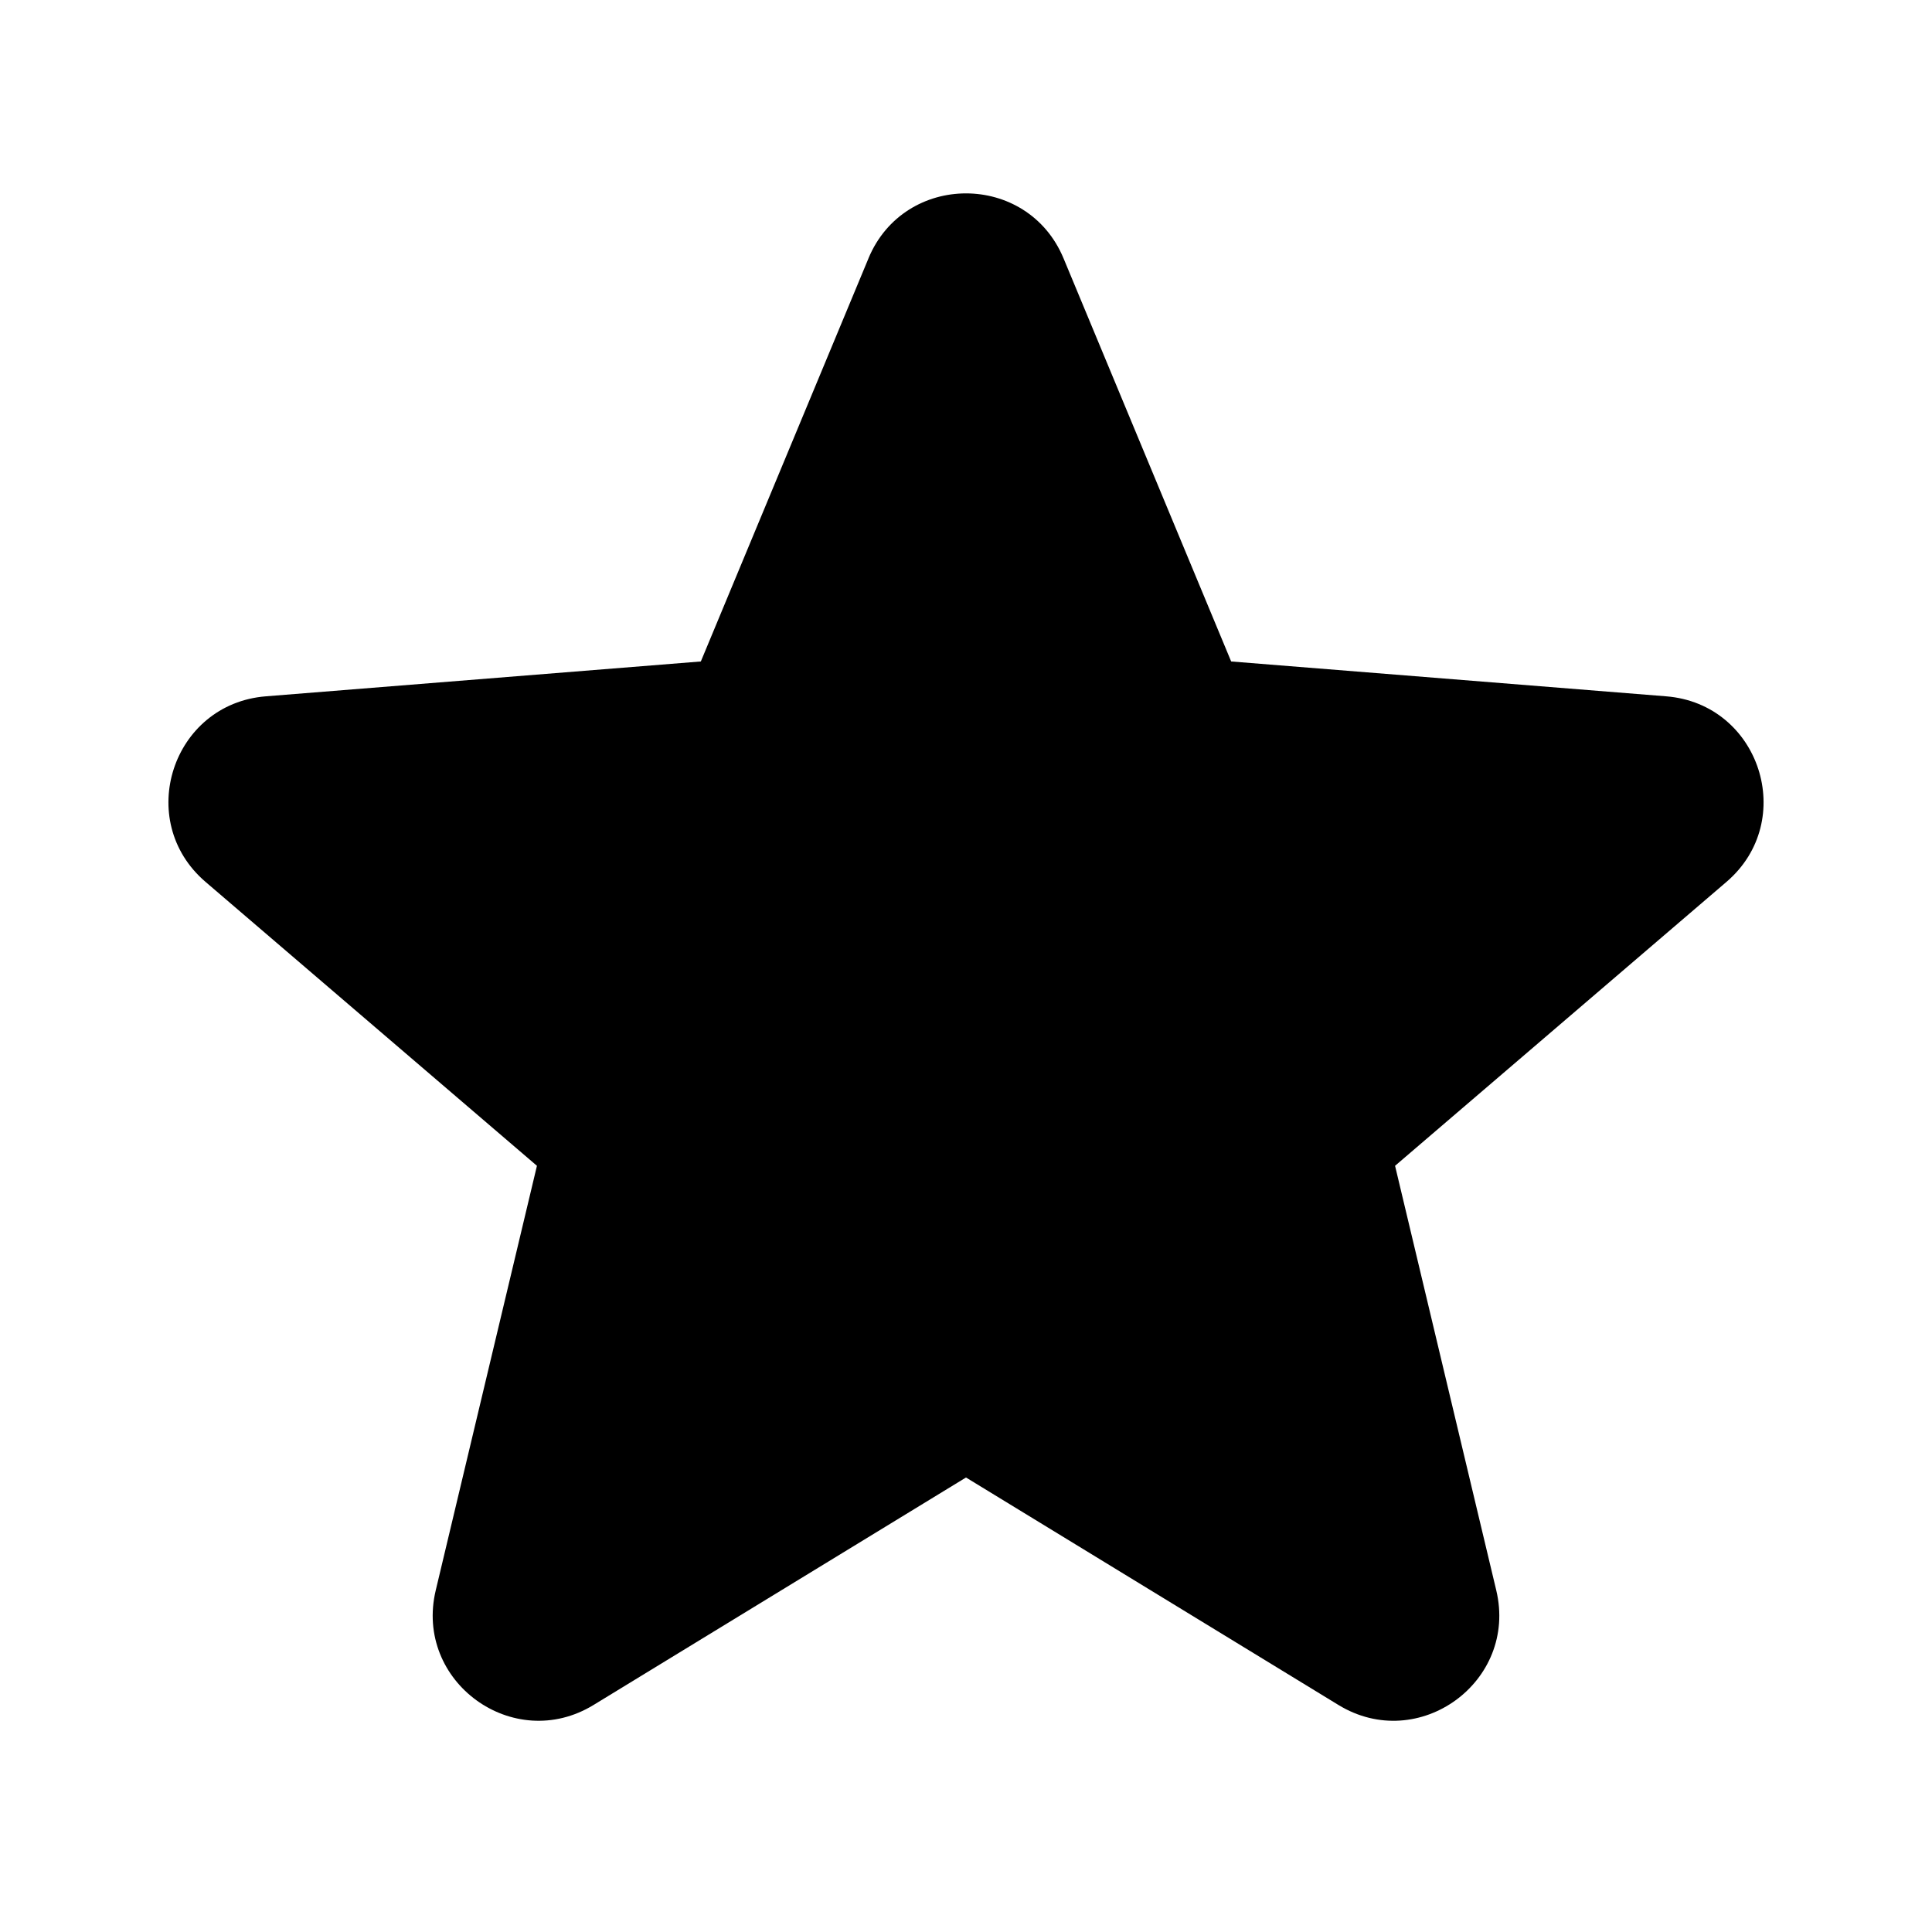
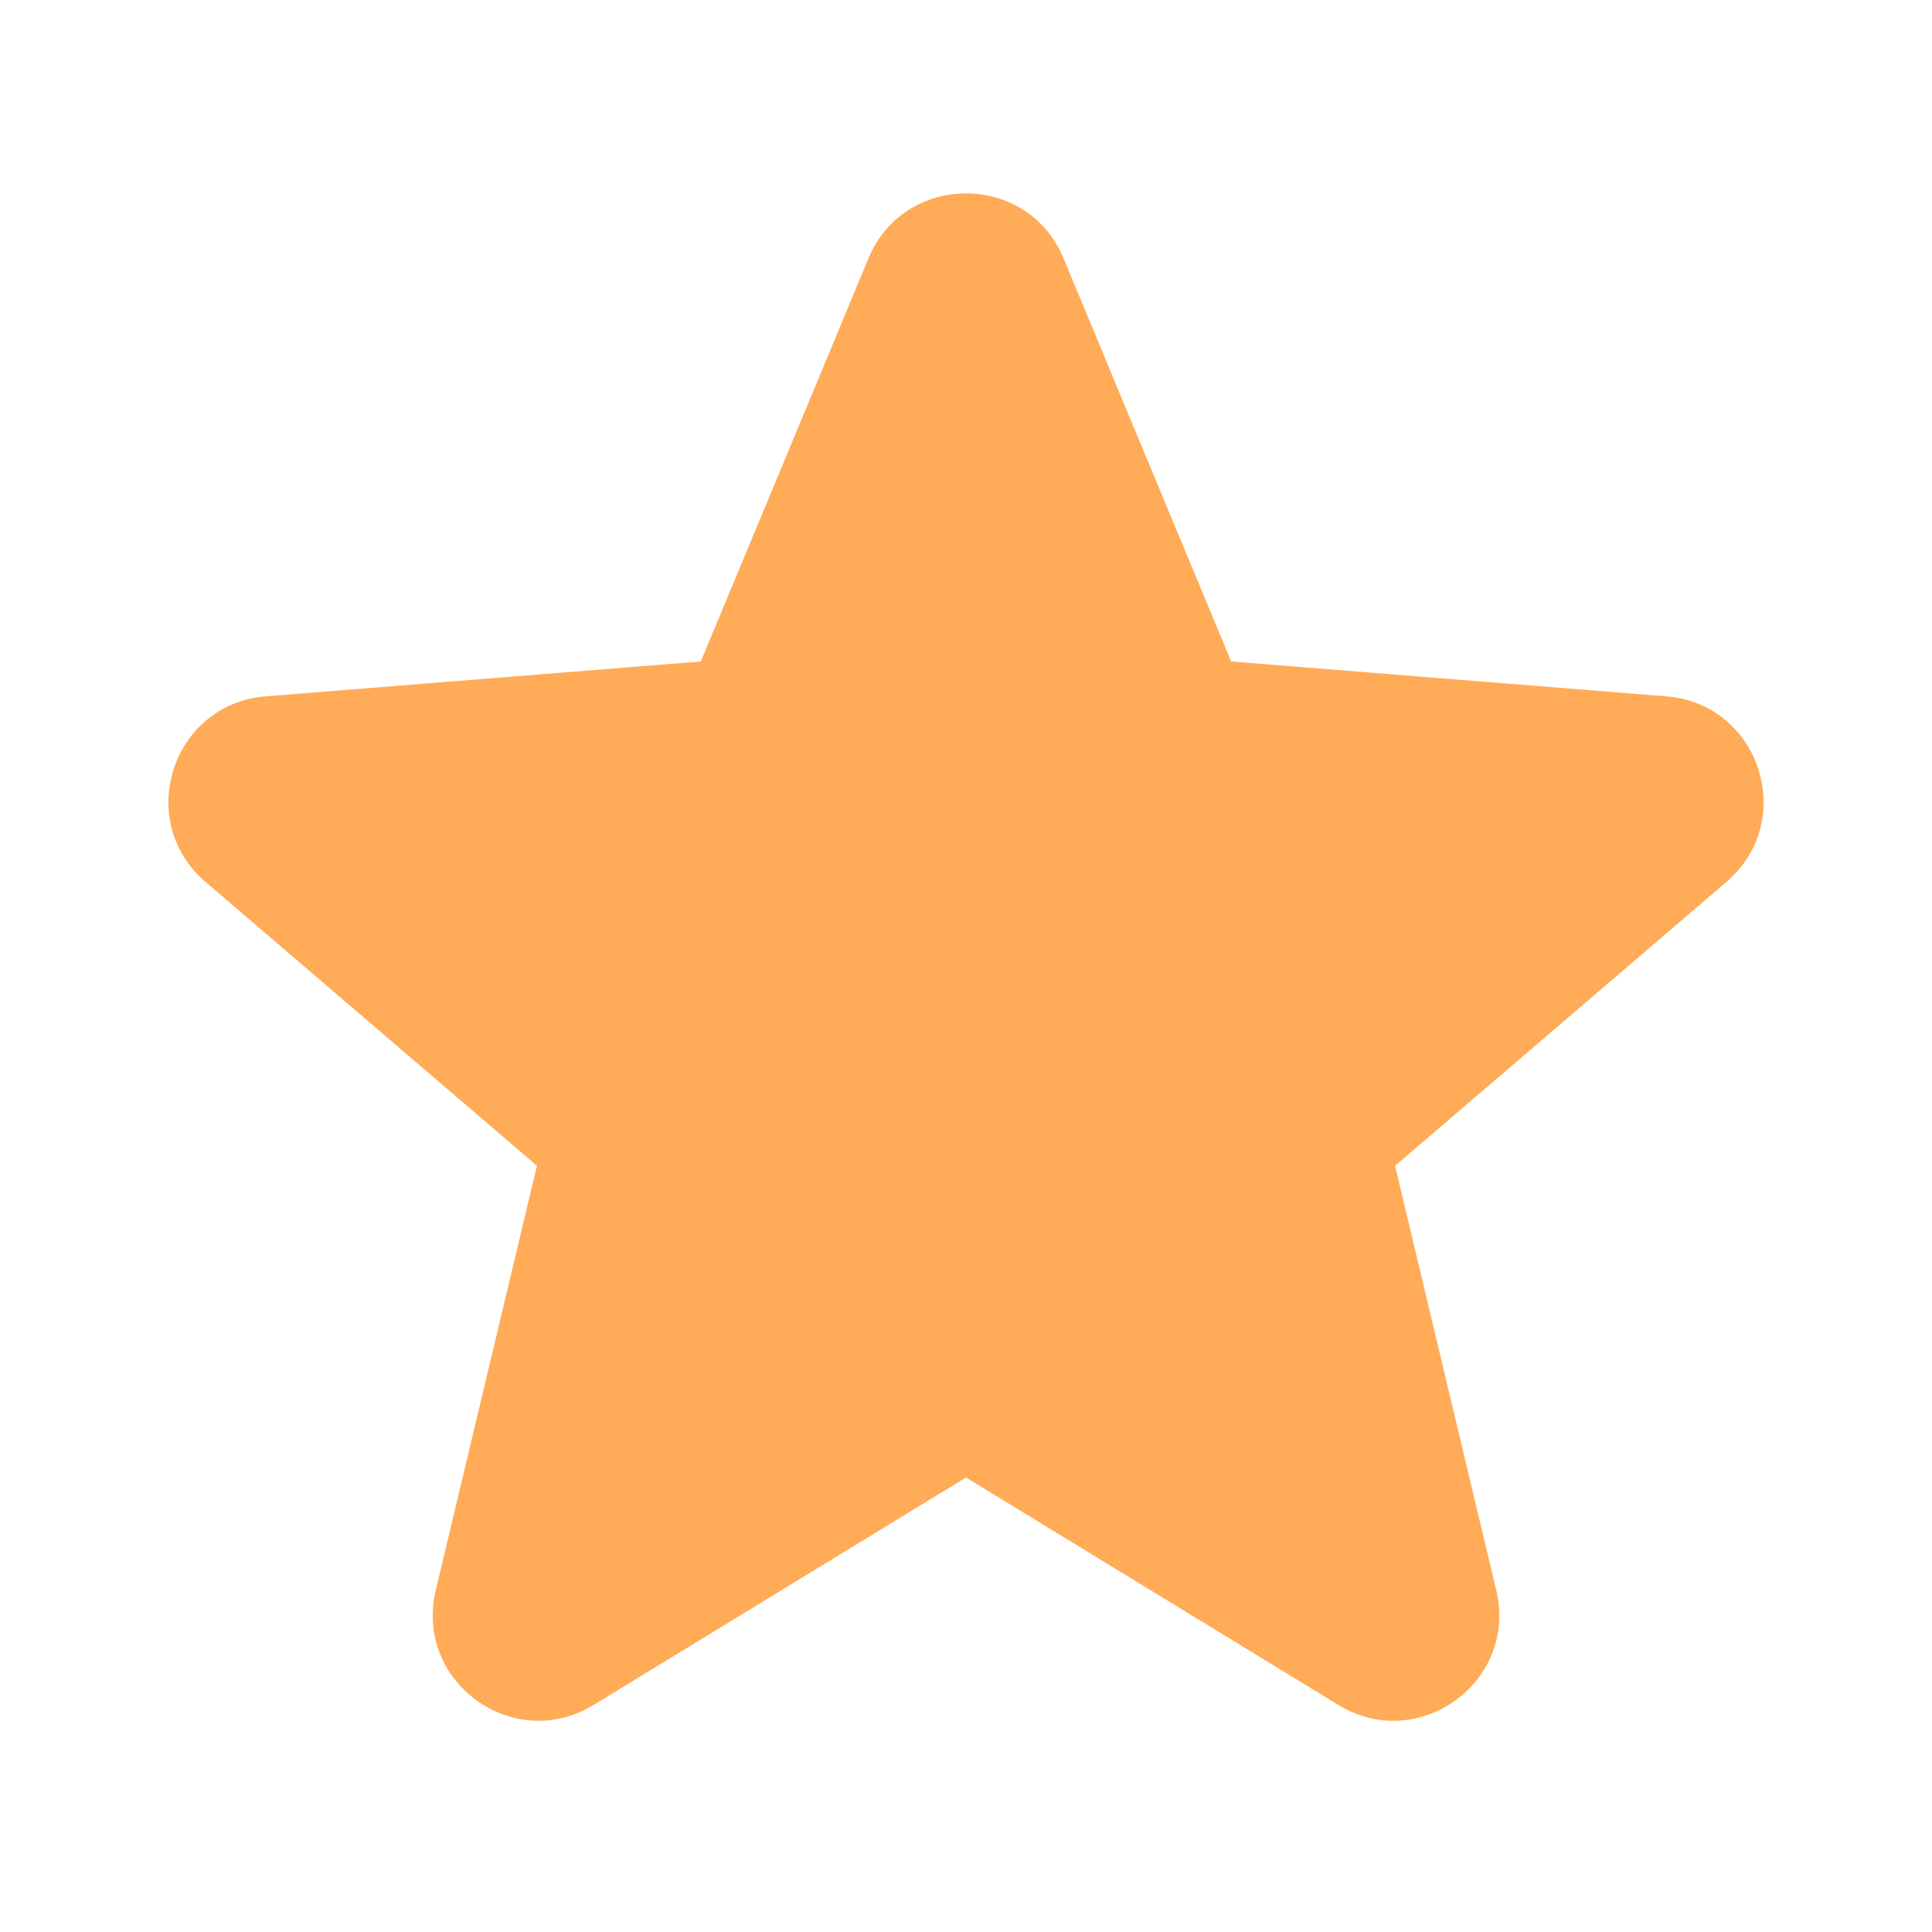
- <svg xmlns="http://www.w3.org/2000/svg" viewBox="0 0 24 24" fill="currentColor" class="w-6 h-6">
+ <svg xmlns="http://www.w3.org/2000/svg" viewBox="0 0 24 24" fill="#FFAB57" class="w-6 h-6">
  <path fillRule="evenodd" d="M10.788 3.21c.448-1.077 1.976-1.077 2.424 0l2.082 5.007 5.404.433c1.164.093 1.636 1.545.749 2.305l-4.117 3.527 1.257 5.273c.271 1.136-.964 2.033-1.96 1.425L12 18.354 7.373 21.18c-.996.608-2.231-.29-1.96-1.425l1.257-5.273-4.117-3.527c-.887-.76-.415-2.212.749-2.305l5.404-.433 2.082-5.006z" clip-rule="evenodd" />
</svg>
